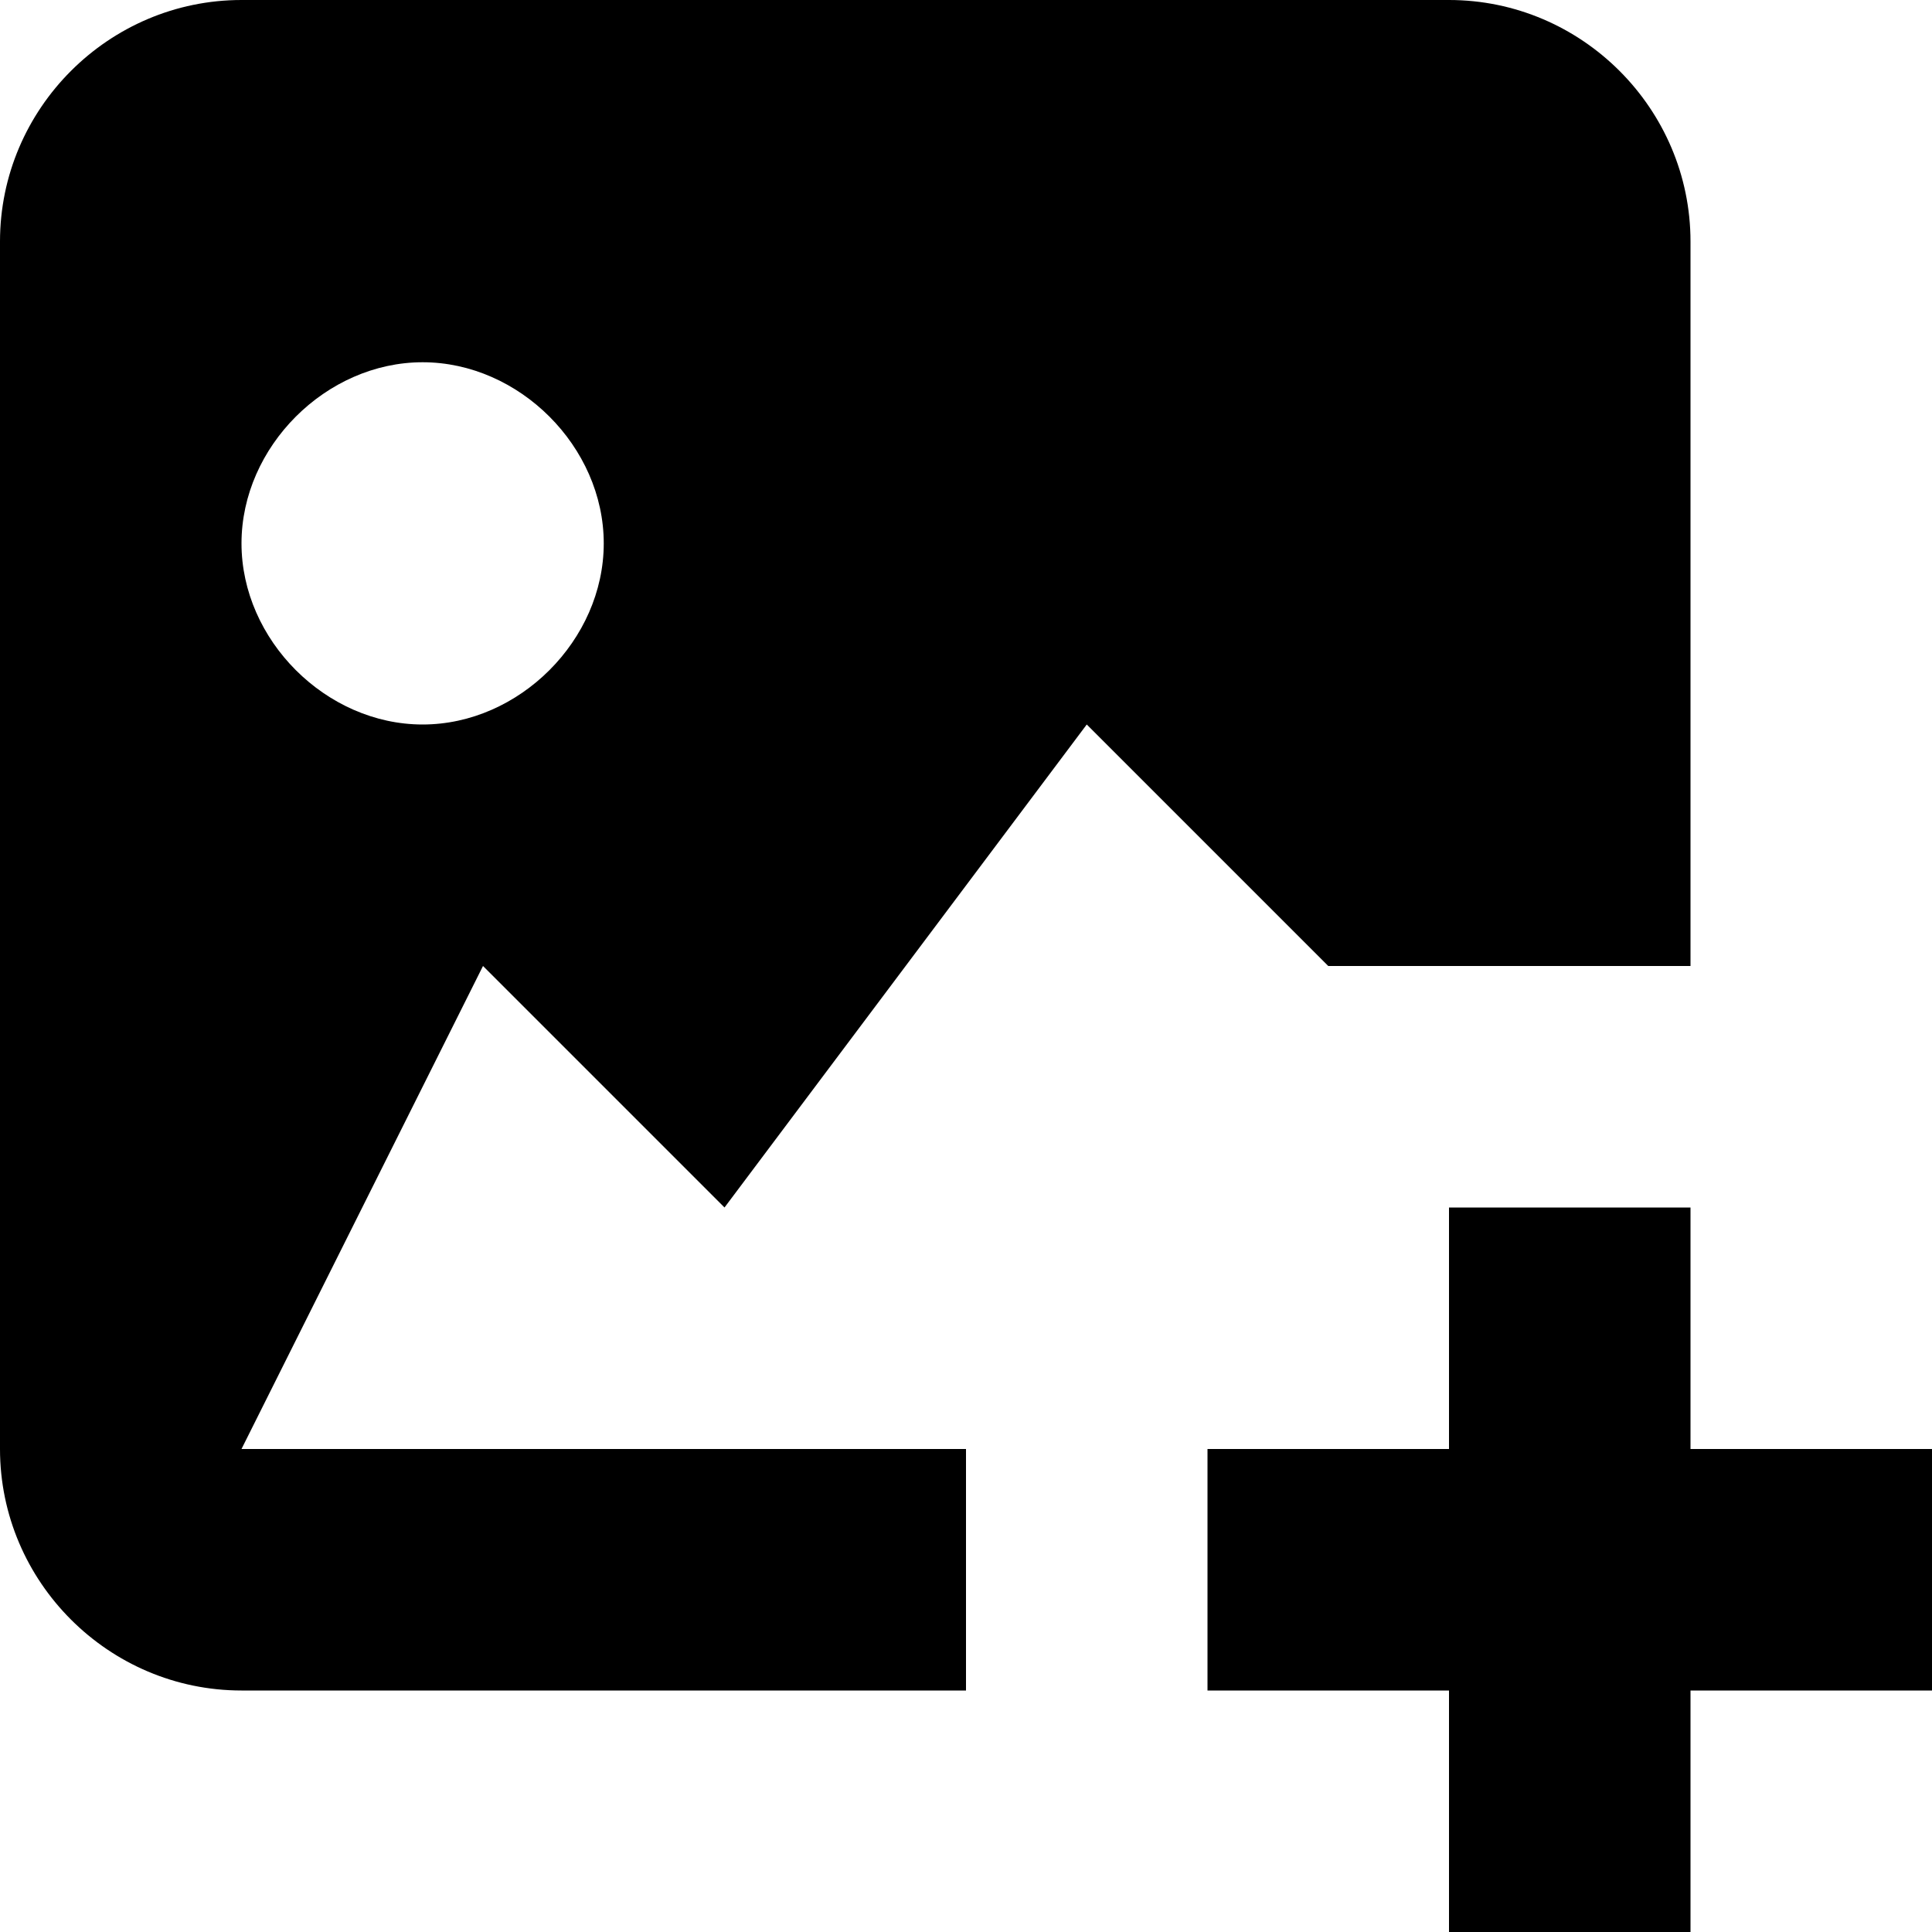
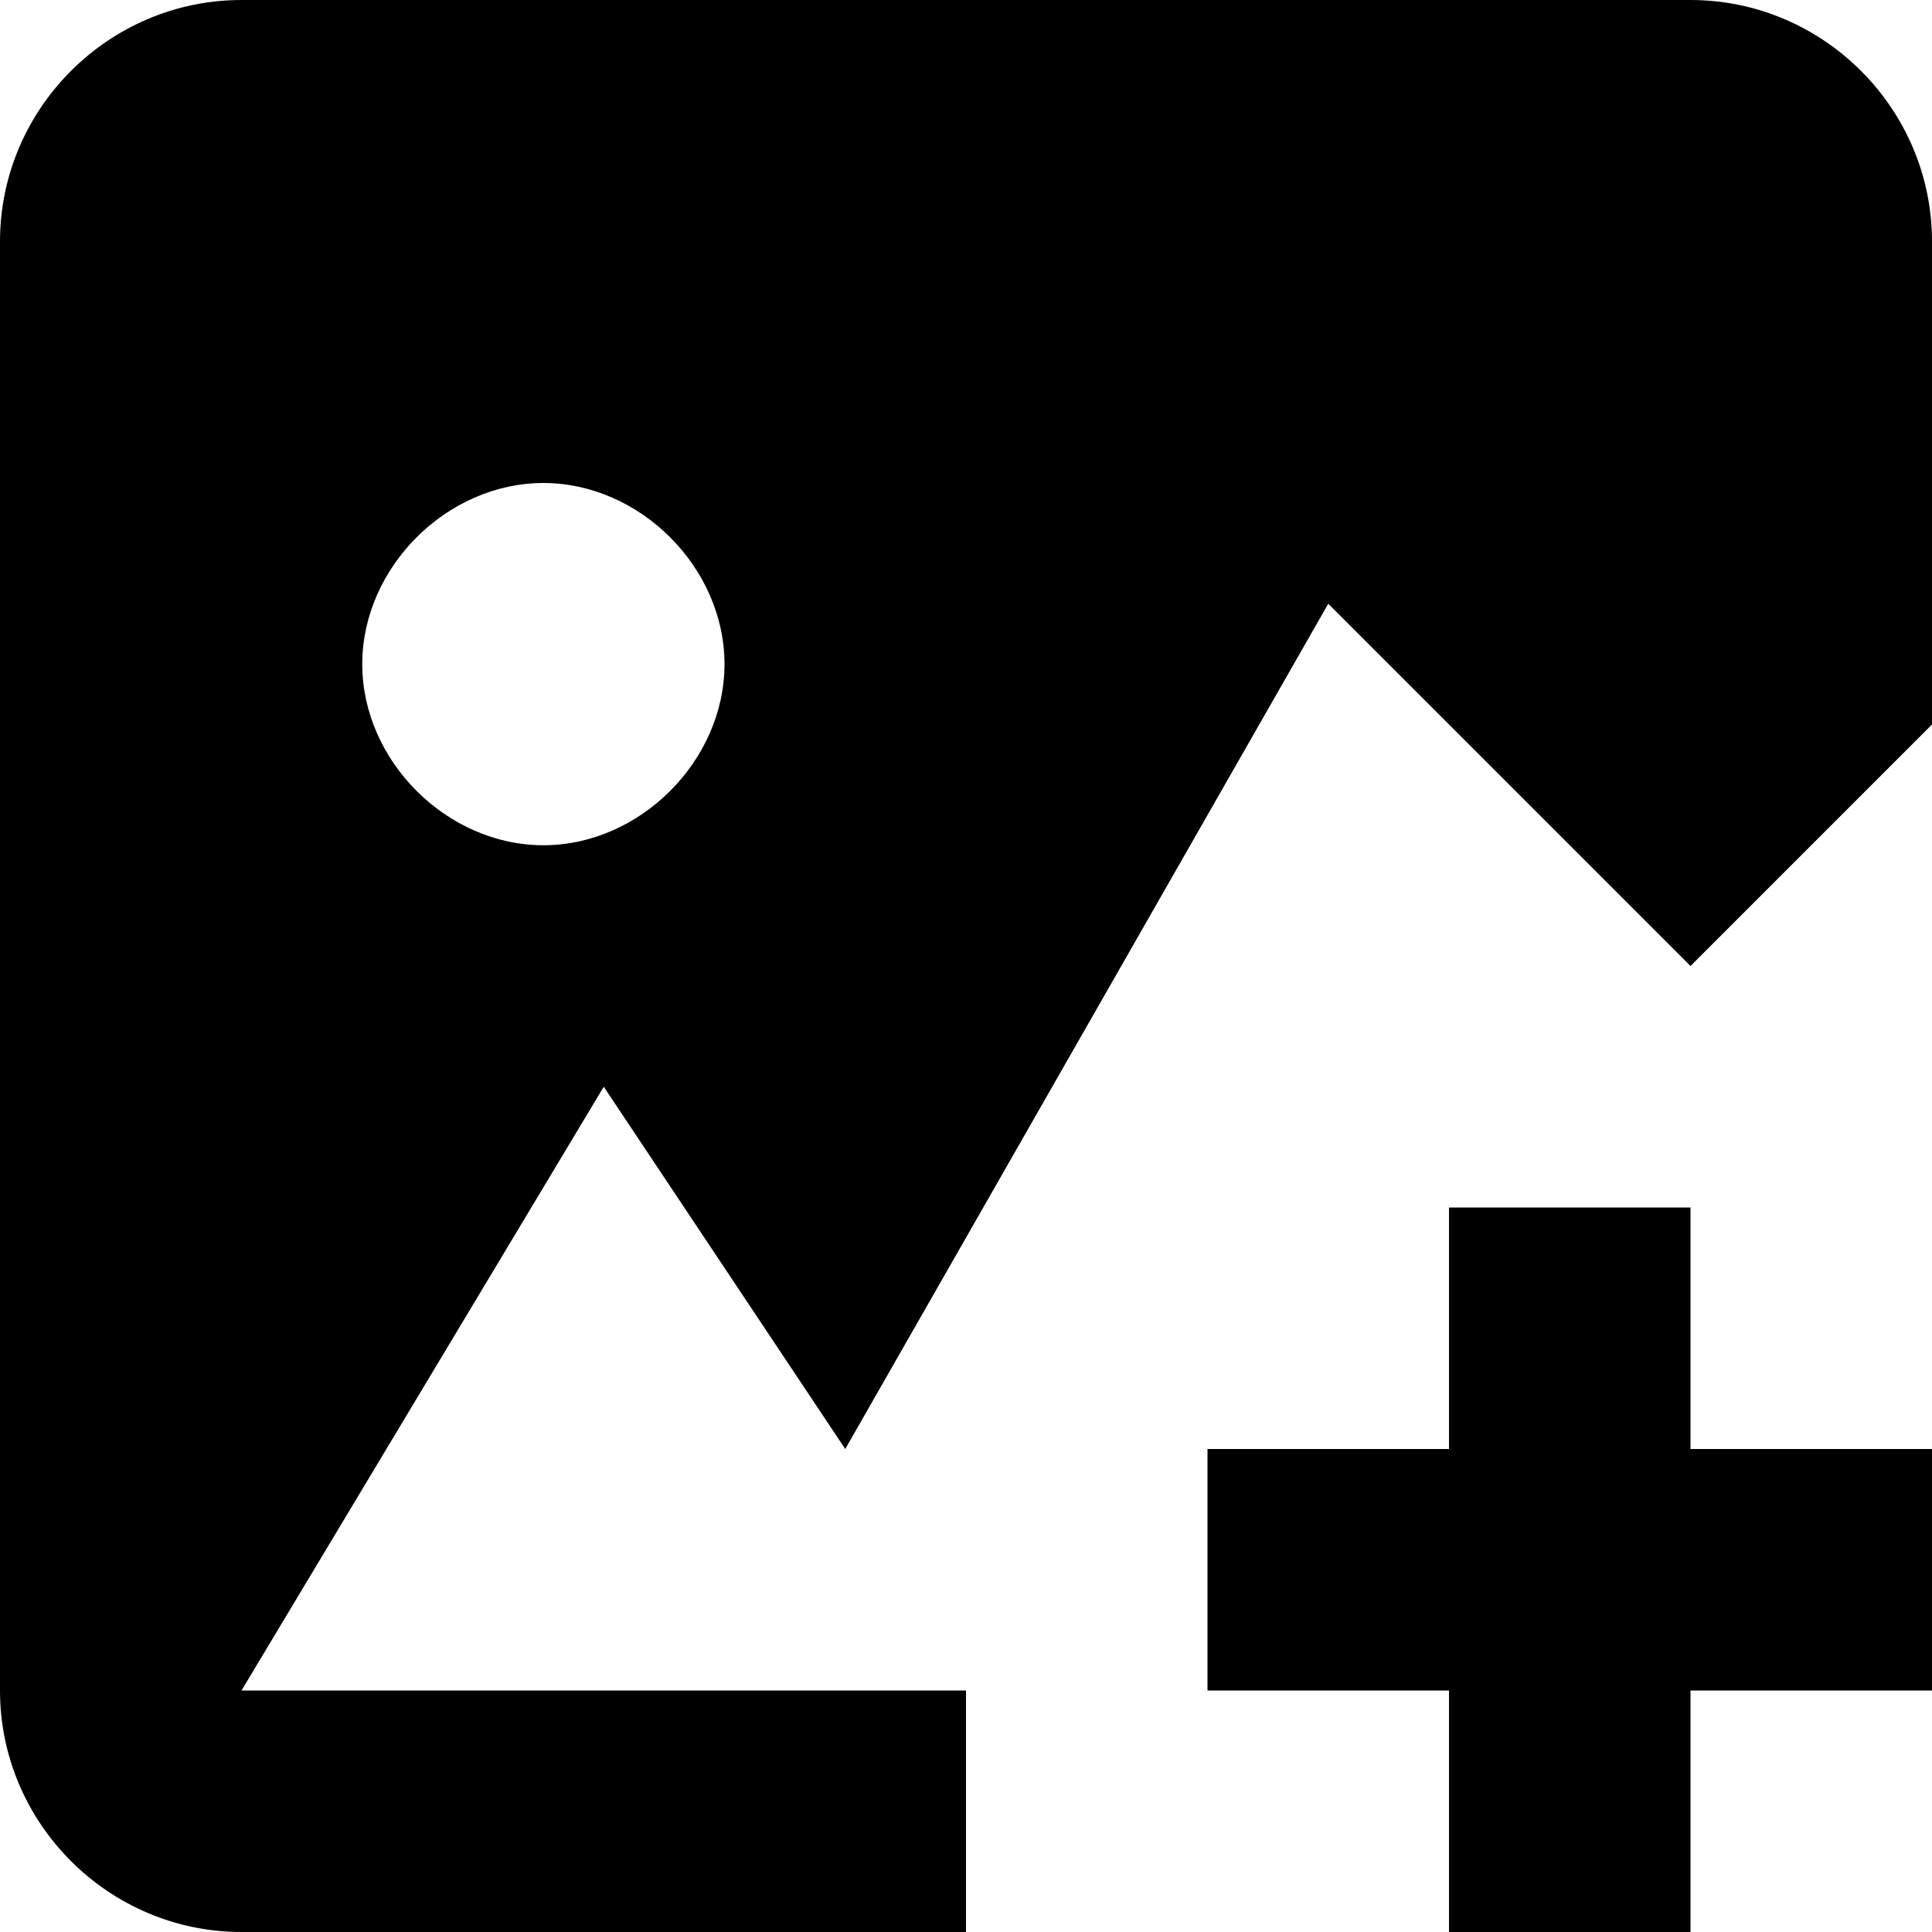
<svg xmlns="http://www.w3.org/2000/svg" version="1.1" id="_x32_" x="0px" y="0px" viewBox="0 0 16 16" style="enable-background:new 0 0 16 16;" xml:space="preserve">
  <style type="text/css">
	.st0{fill-rule:evenodd;clip-rule:evenodd;}
</style>
-   <path id="_x31_" class="st0" d="M14,14v2h-2v-2h-2v-2h2v-2h2v2h2v2H14z M9,6l-3,4L4,8l-2,4h6v2H2c-1.1,0-2-0.9-2-2V2  c0-1.1,0.9-2,2-2h10c1.1,0,2,0.9,2,2v6h-3L9,6z M3.5,3C2.7,3,2,3.7,2,4.5S2.7,6,3.5,6S5,5.3,5,4.5S4.3,3,3.5,3z" fill="currentColor" />
+   <path id="_x31_" class="st0" d="M14,8l-3-3l-4,7L5,9l-3,5h6v2H2c-1.1,0-2-0.9-2-2V2c0-1.1,0.9-2,2-2h12c1.1,0,2,0.9,2,2v4L14,8z   M4.5,4C3.7,4,3,4.7,3,5.5S3.7,7,4.5,7S6,6.3,6,5.5S5.3,4,4.5,4z M12,10h2v2h2v2h-2v2h-2v-2h-2v-2h2V10z" fill="currentColor" />
</svg>
